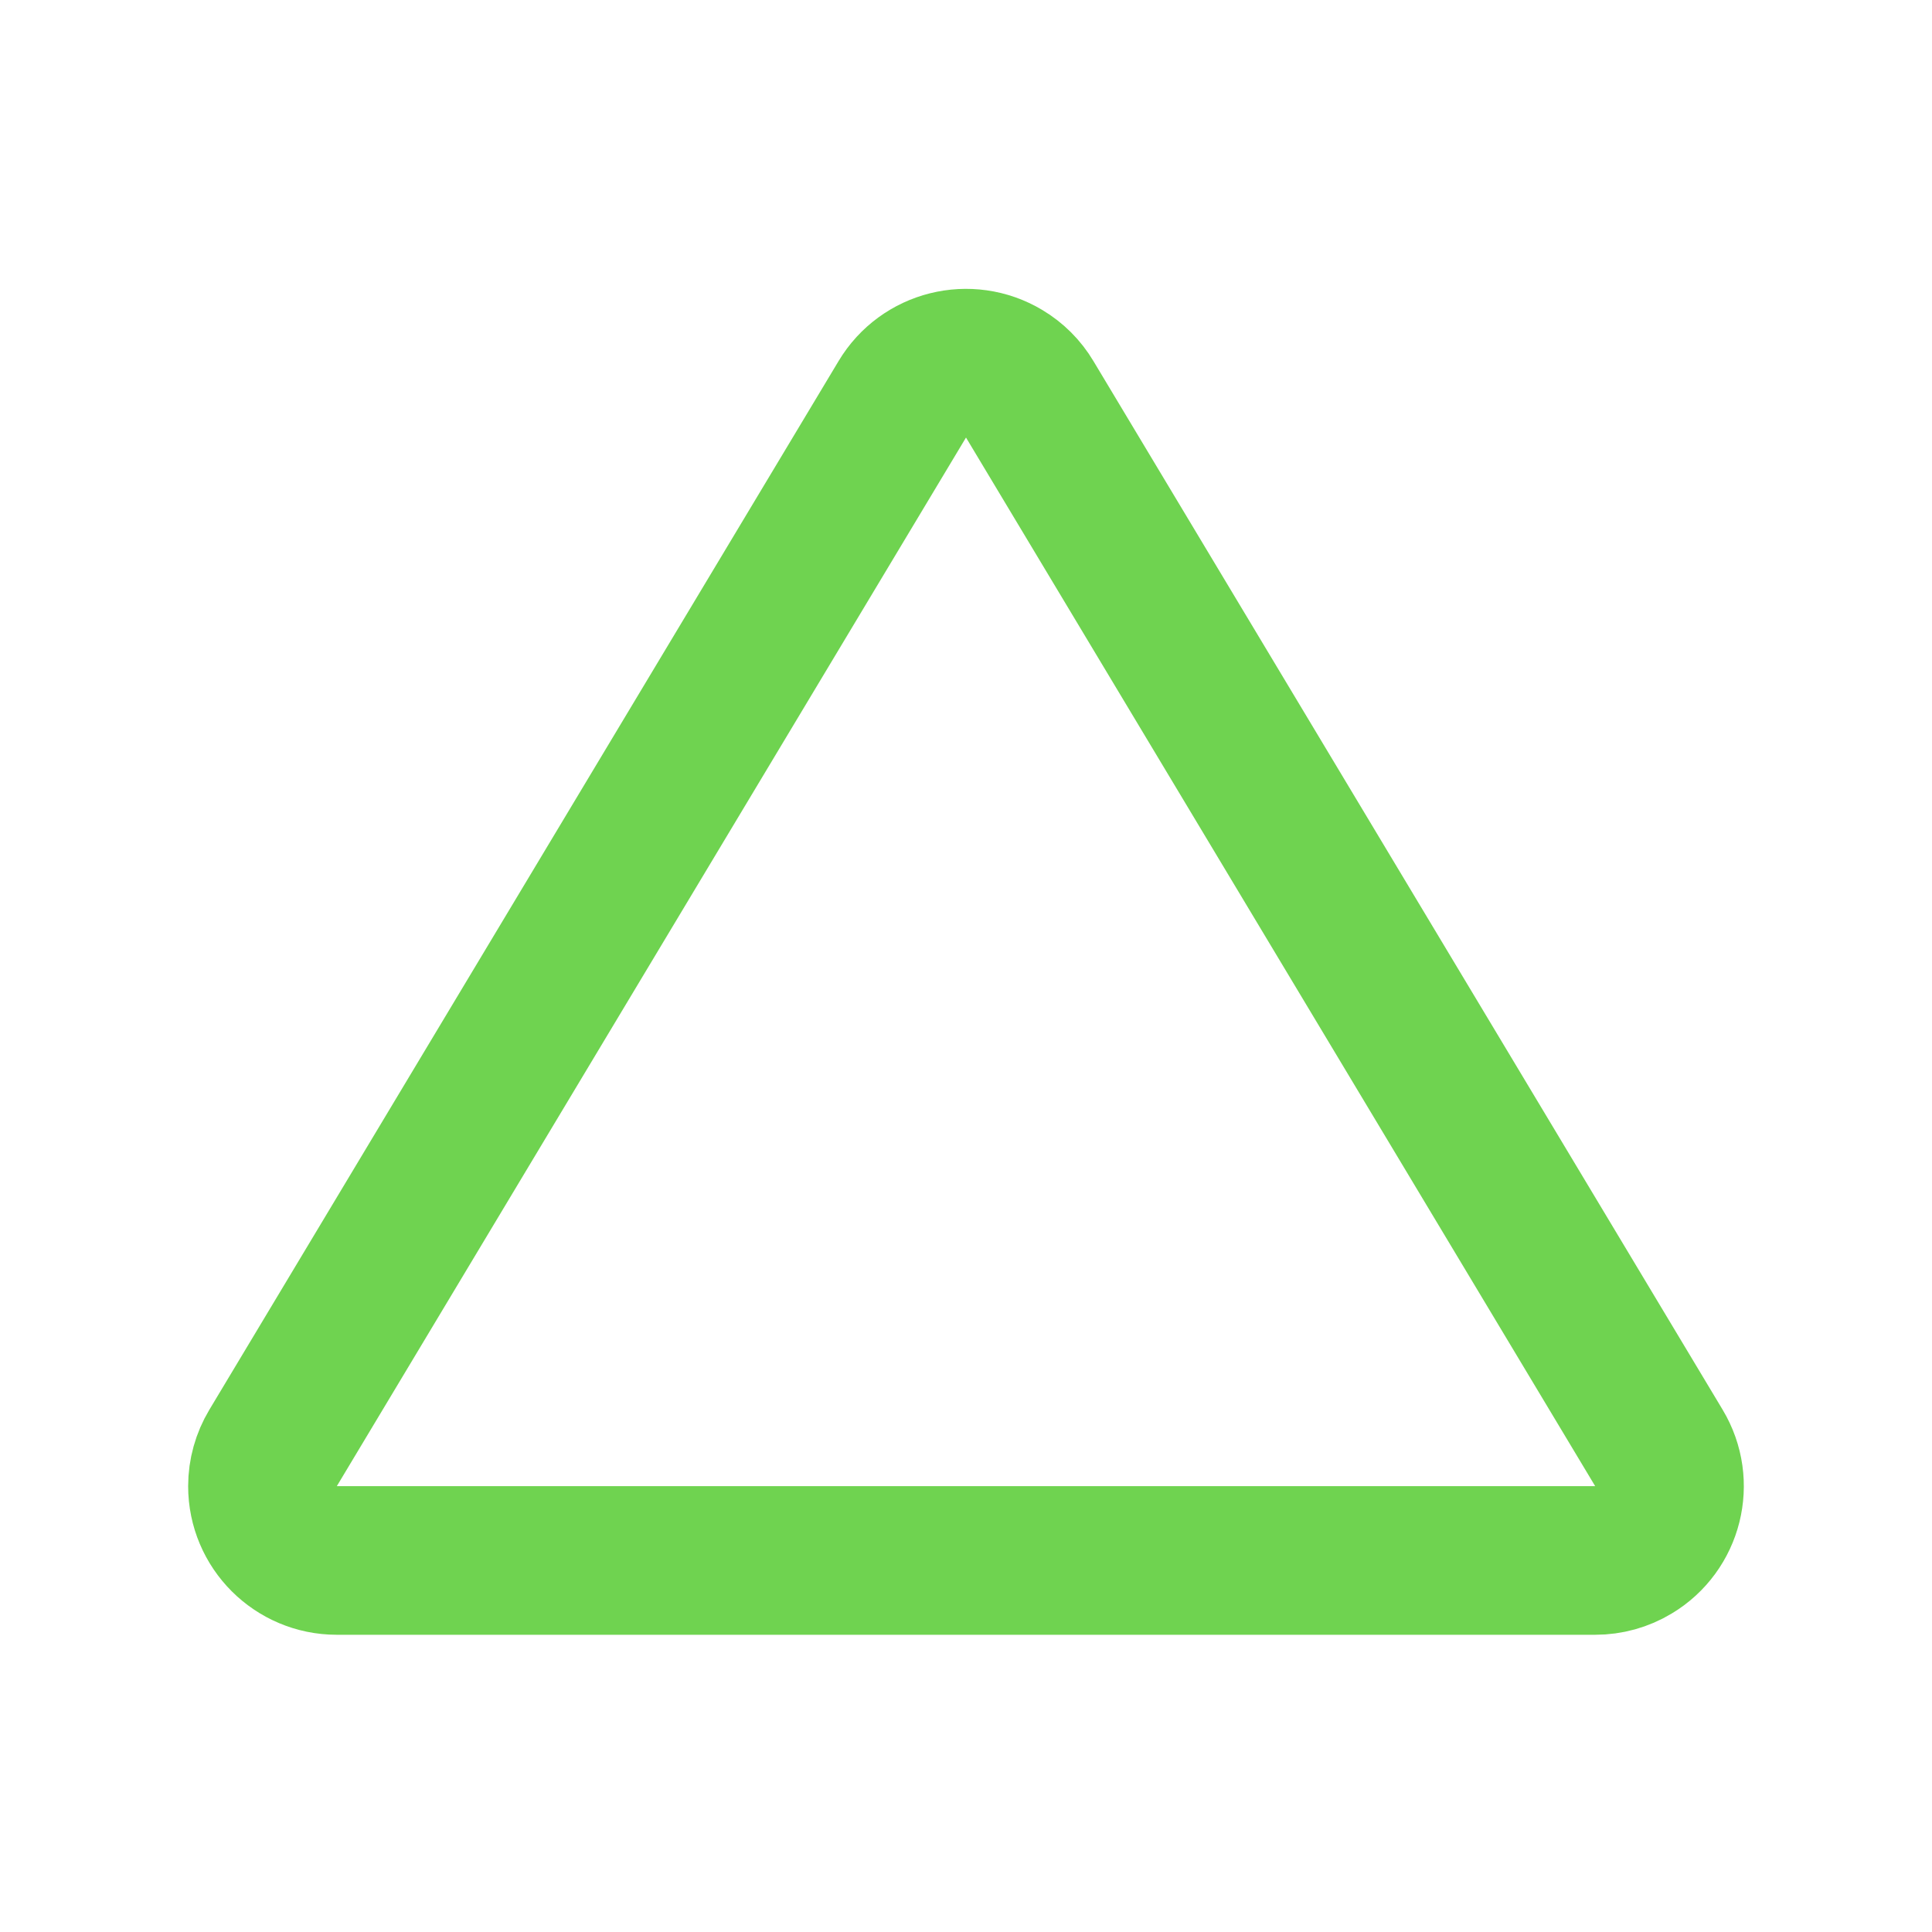
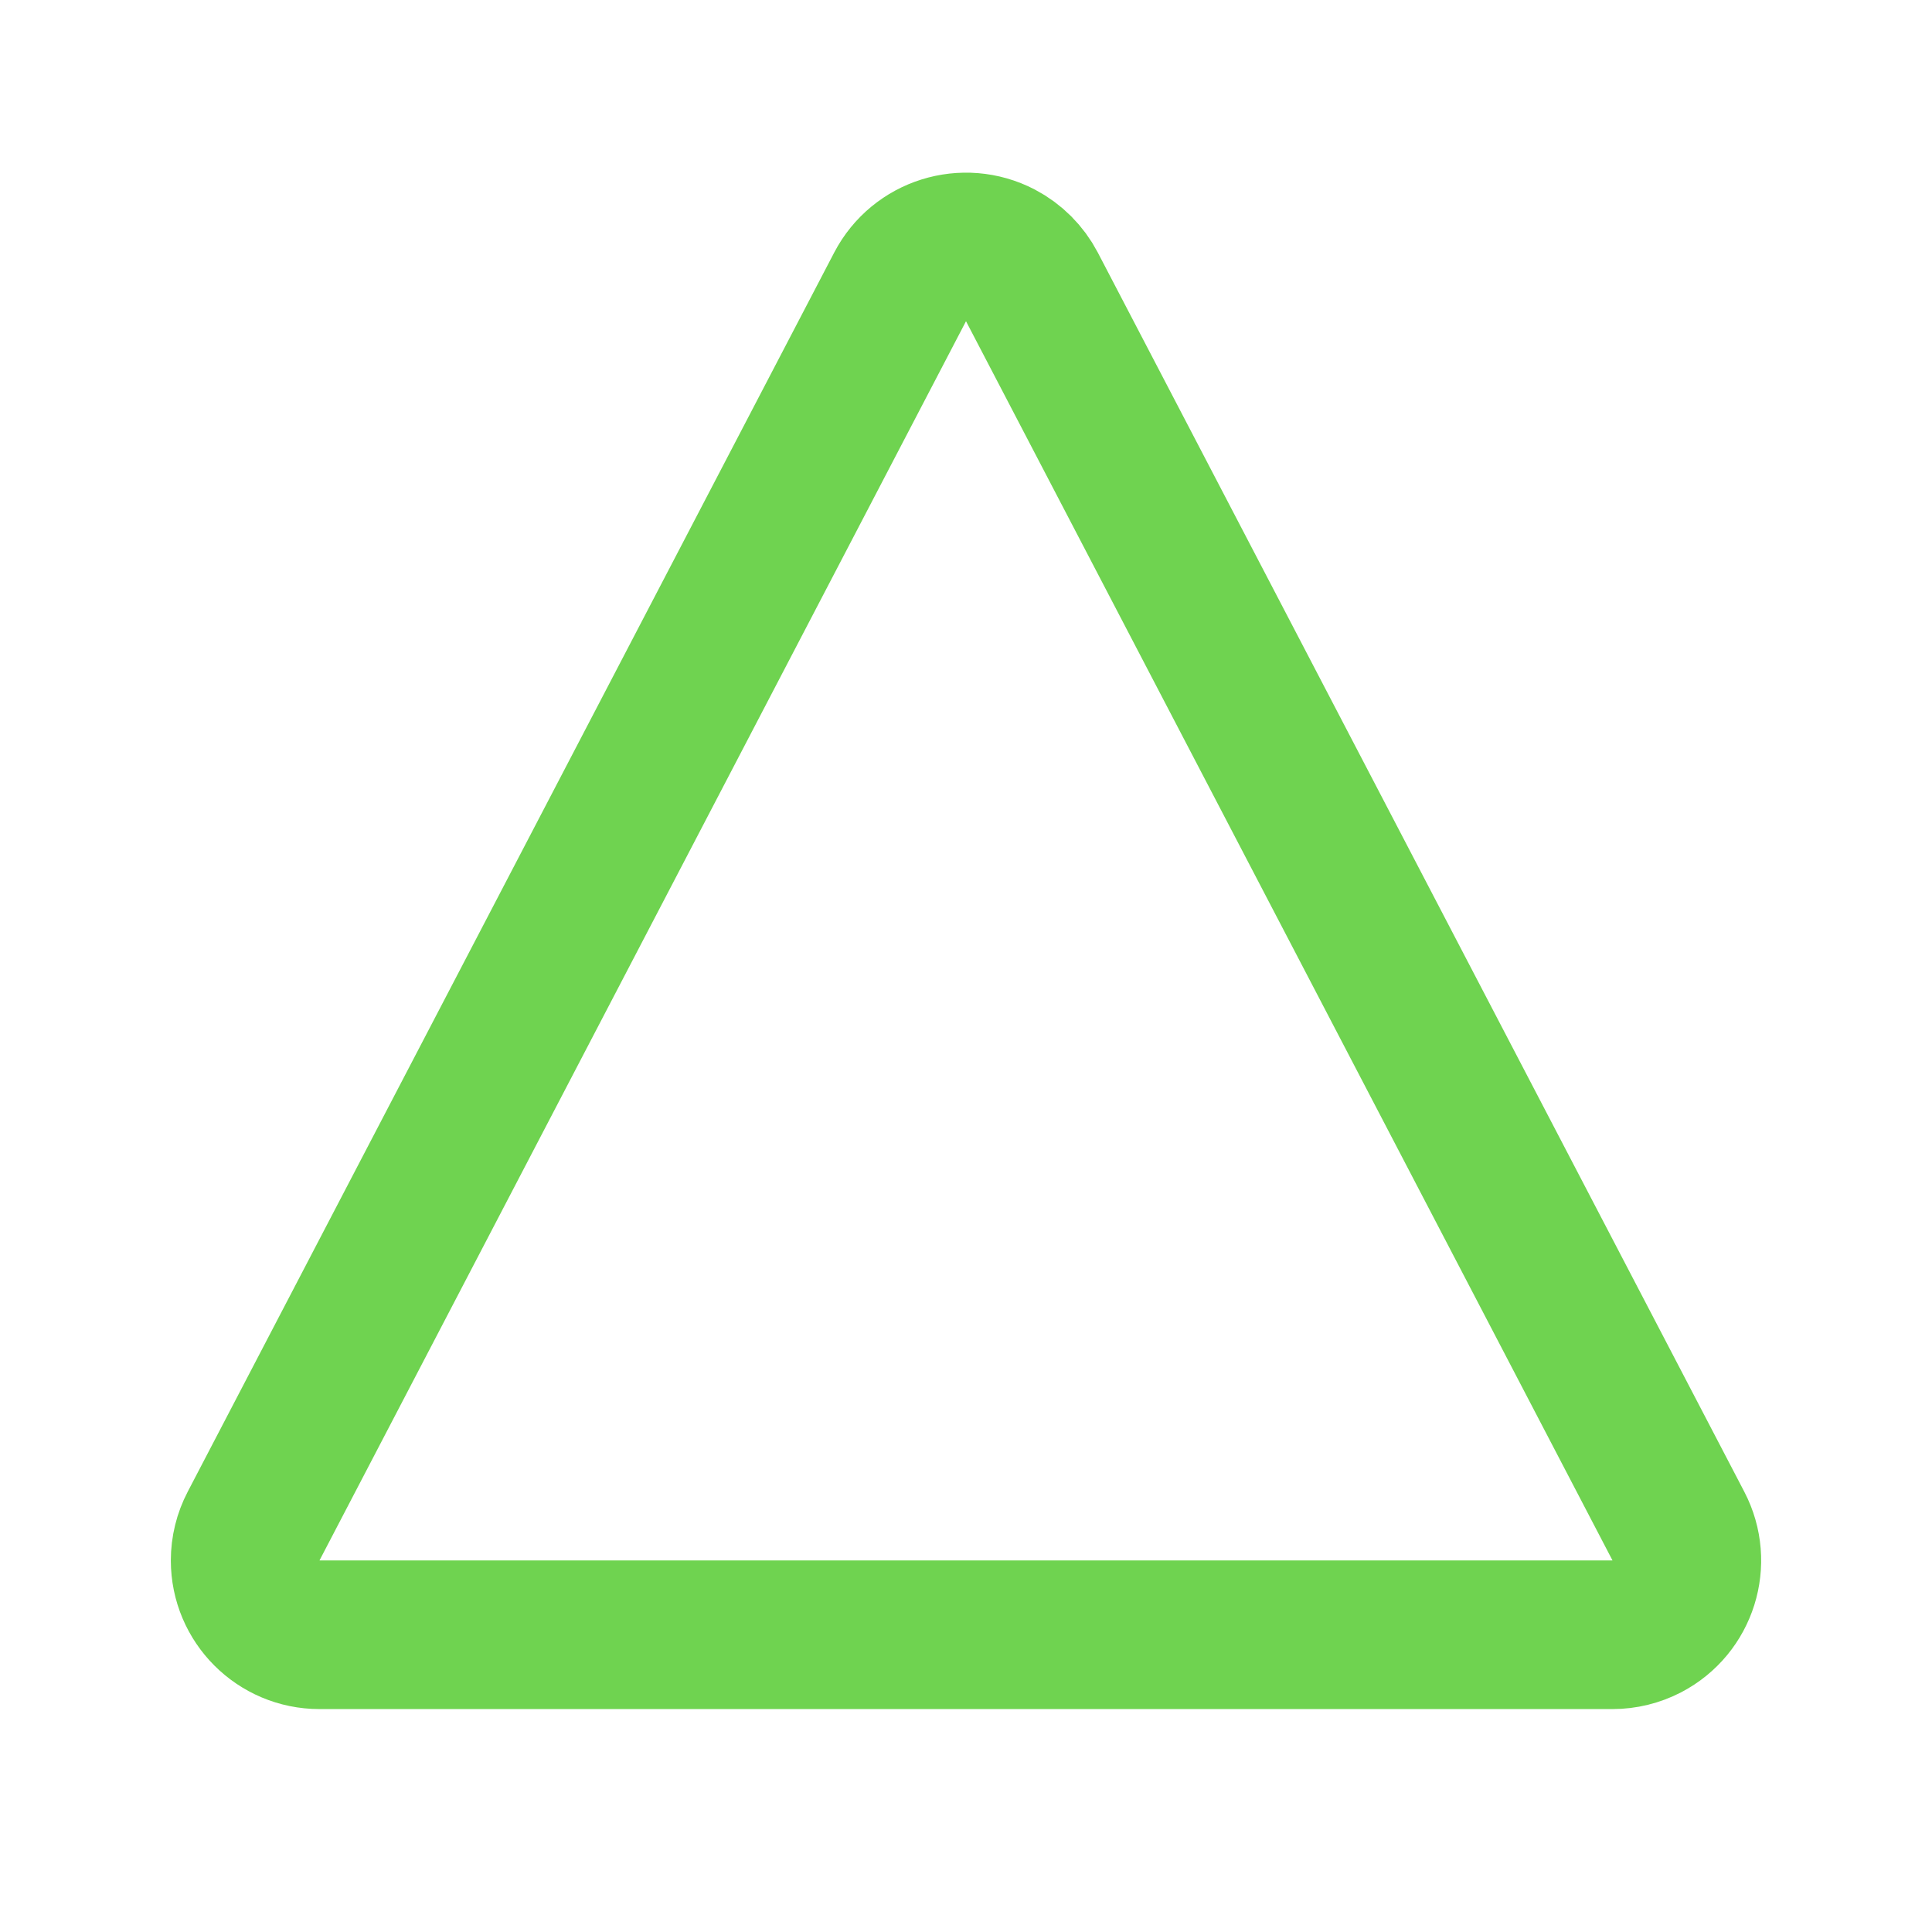
<svg xmlns="http://www.w3.org/2000/svg" width="26" height="26" viewBox="0 0 26 26">
-   <path fill="none" stroke="#6FD350" stroke-width="2" d="M13.857,5.373 C13.773,5.232 13.655,5.114 13.514,5.03 C13.041,4.746 12.427,4.899 12.143,5.373 L3.675,19.486 C3.582,19.641 3.532,19.819 3.532,20 C3.532,20.552 3.98,21 4.532,21 L21.468,21 C21.649,21 21.827,20.951 21.982,20.857 C22.456,20.573 22.609,19.959 22.325,19.486 L13.857,5.373 Z" />
+   <path fill="none" stroke="#6FD350" stroke-width="2" d="M13.887,3.861 C13.792,3.68 13.644,3.532 13.463,3.437 C12.973,3.182 12.369,3.371 12.113,3.861 L3.413,20.537 C3.338,20.68 3.299,20.839 3.299,21 C3.299,21.552 3.747,22 4.299,22 L21.701,22 C21.862,22 22.02,21.961 22.163,21.887 C22.653,21.631 22.843,21.027 22.587,20.537 L13.887,3.861 Z" />
</svg>
